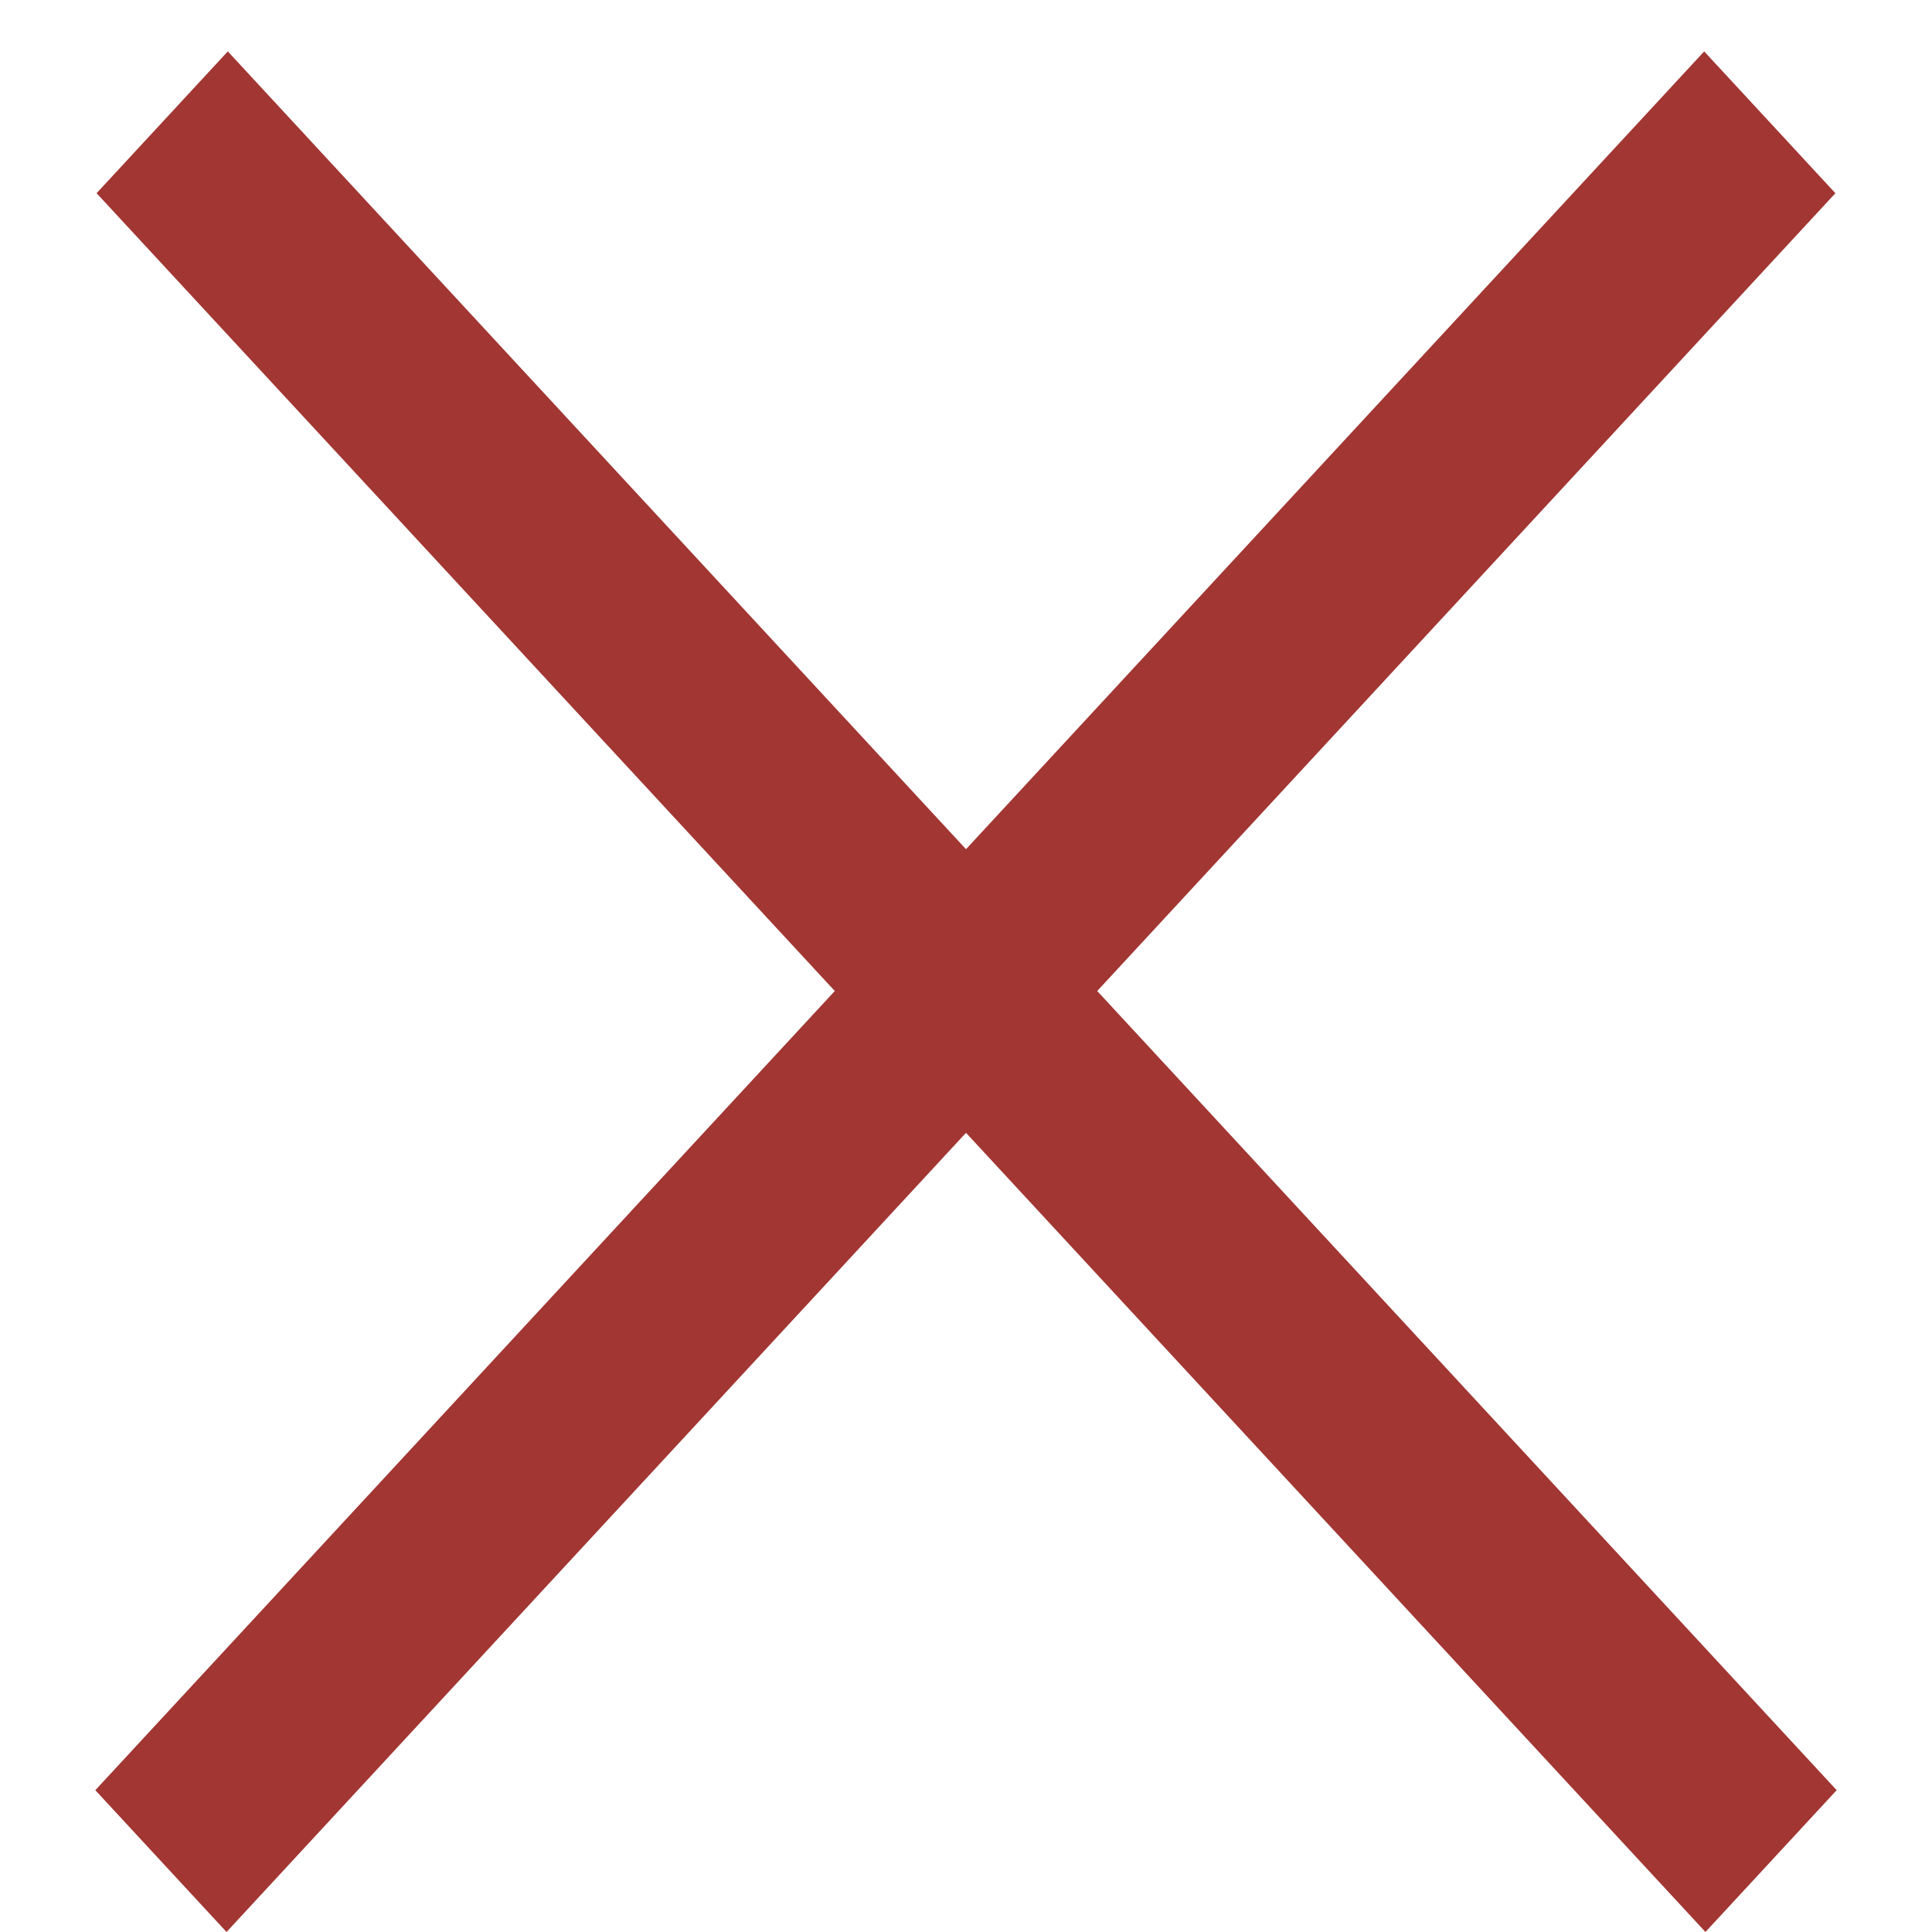
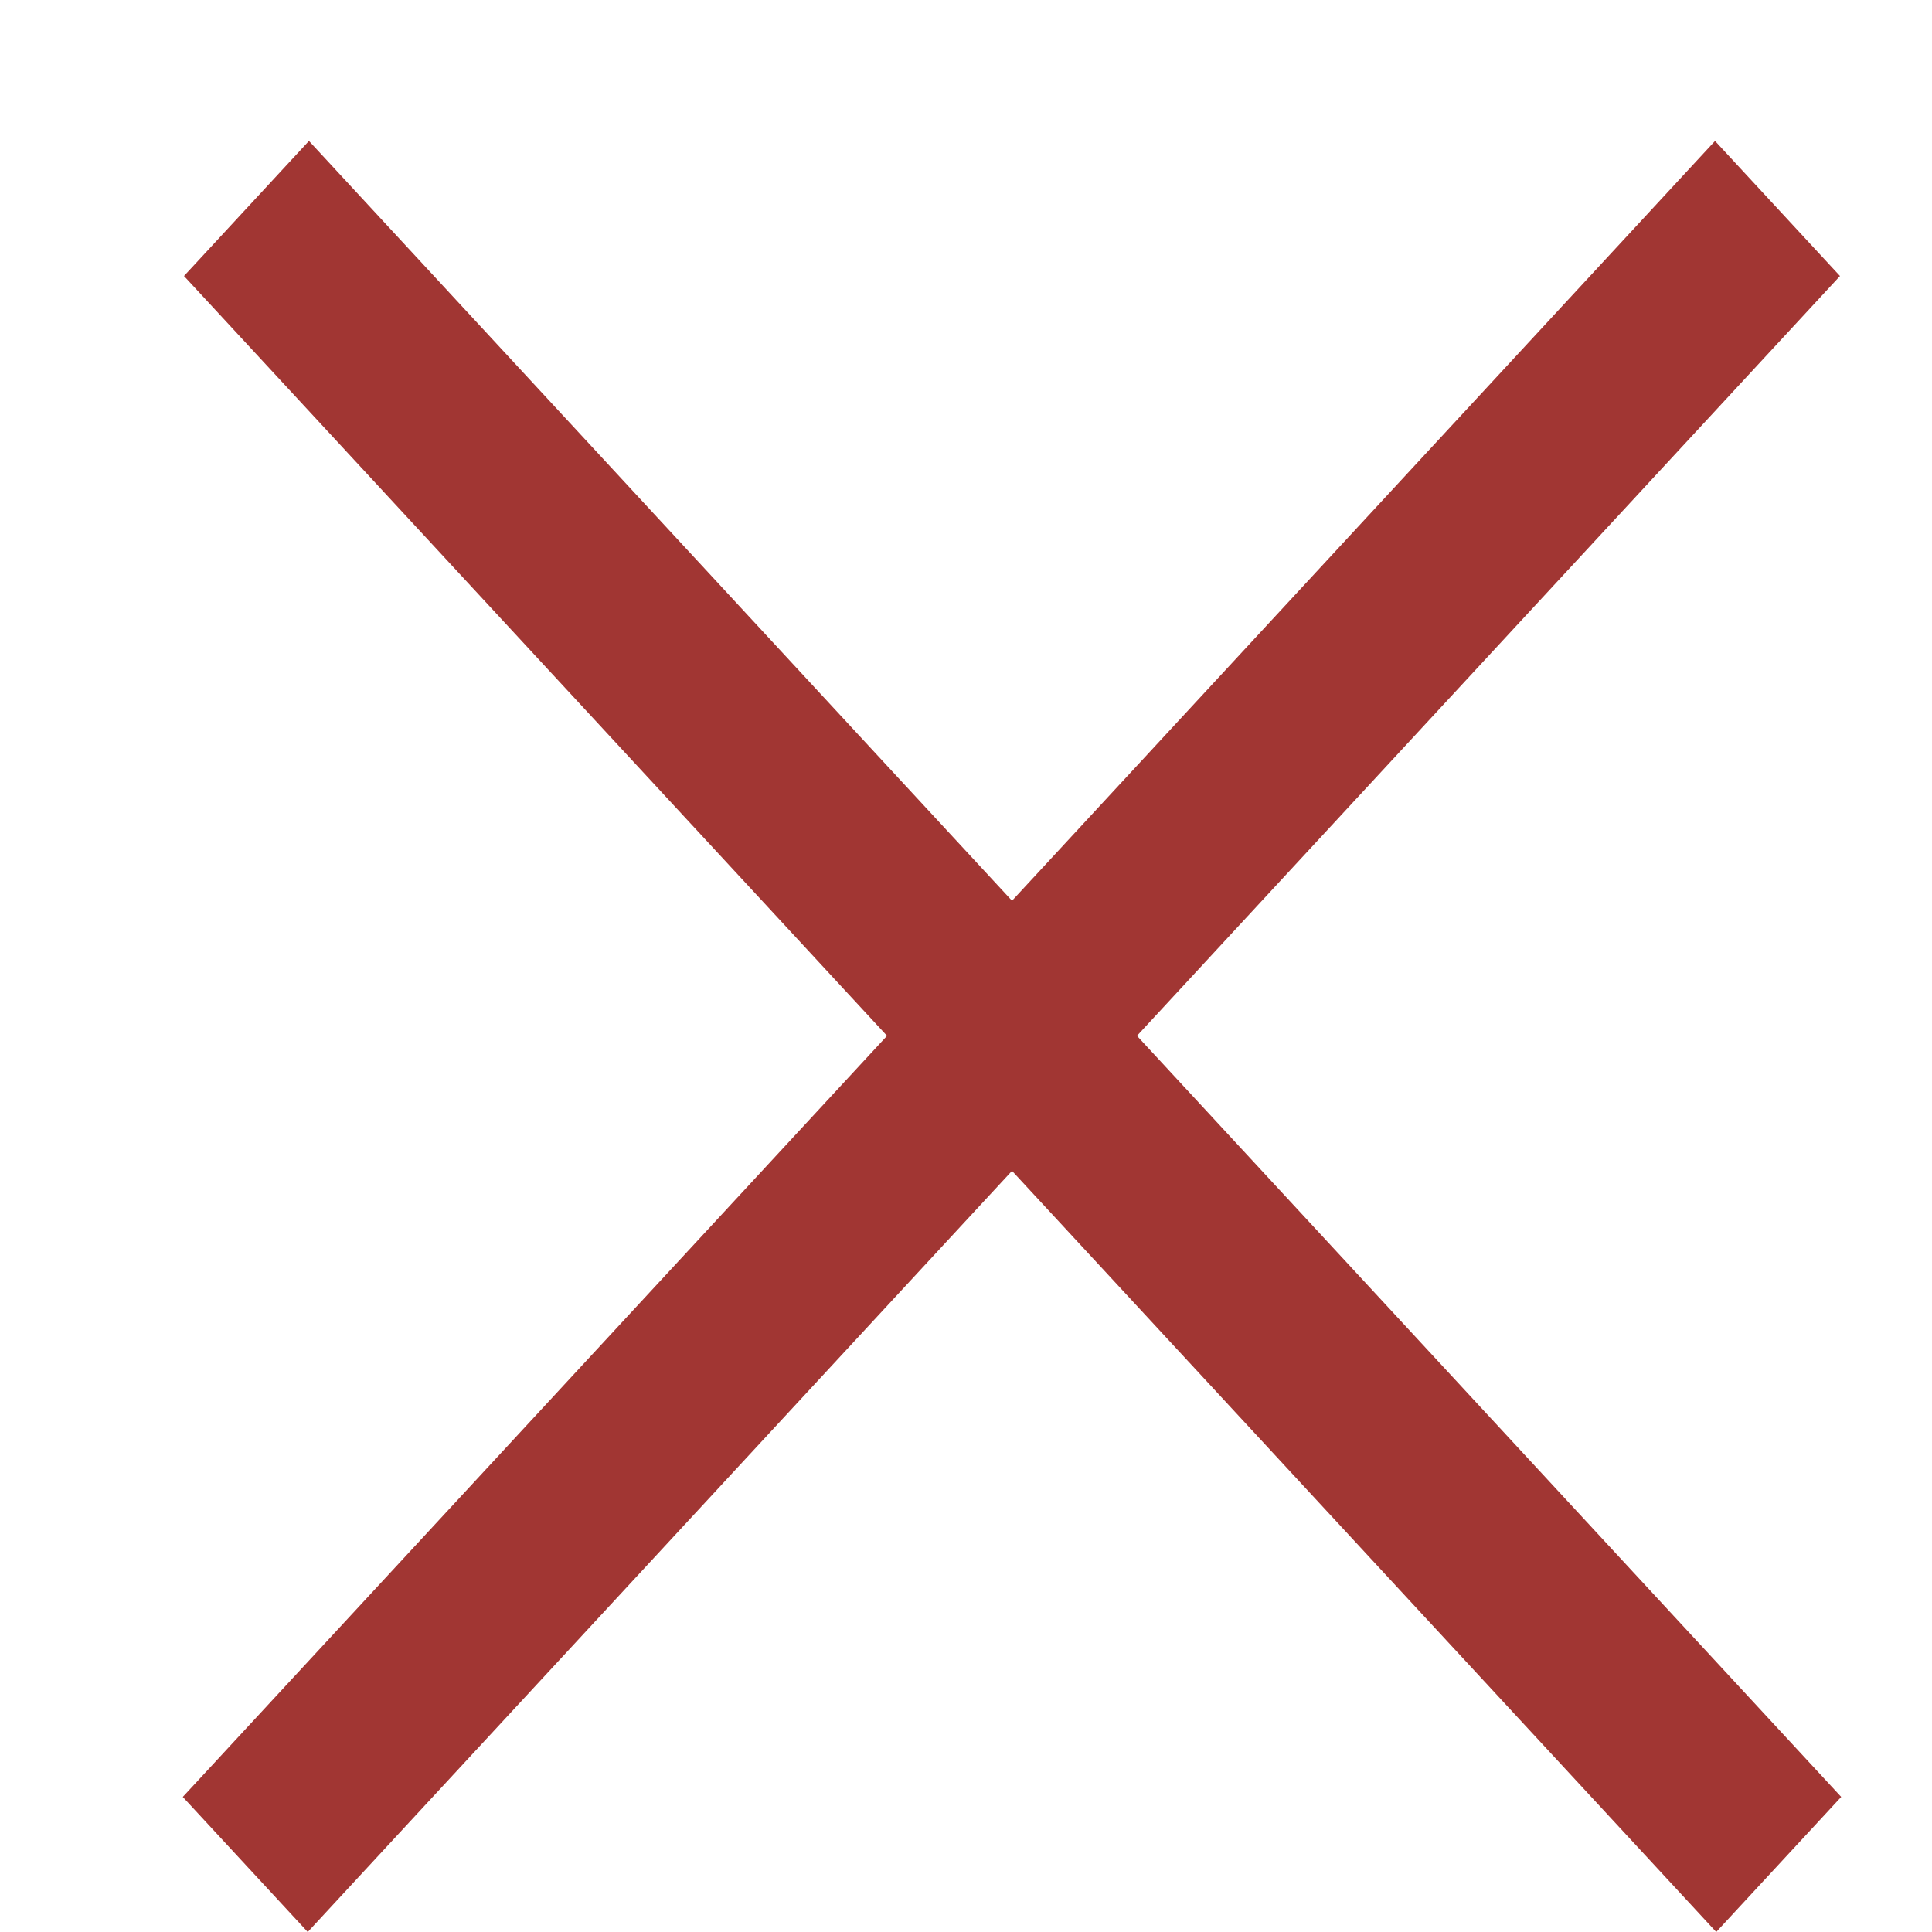
- <svg xmlns="http://www.w3.org/2000/svg" width="20" height="20" viewBox="0 0 20 20" fill="none">
+ <svg xmlns="http://www.w3.org/2000/svg" width="20" height="20" viewBox="-1 -1 21 21" fill="none">
  <line y1="-1" x2="24.523" y2="-1" transform="matrix(0.679151 -0.733999 0.679151 0.733999 2.34509 20)" stroke="#A13633" stroke-width="2" />
  <line y1="-1" x2="24.523" y2="-1" transform="matrix(0.679151 0.733999 -0.679151 0.733999 1 2)" stroke="#A13633" stroke-width="2" />
</svg>
